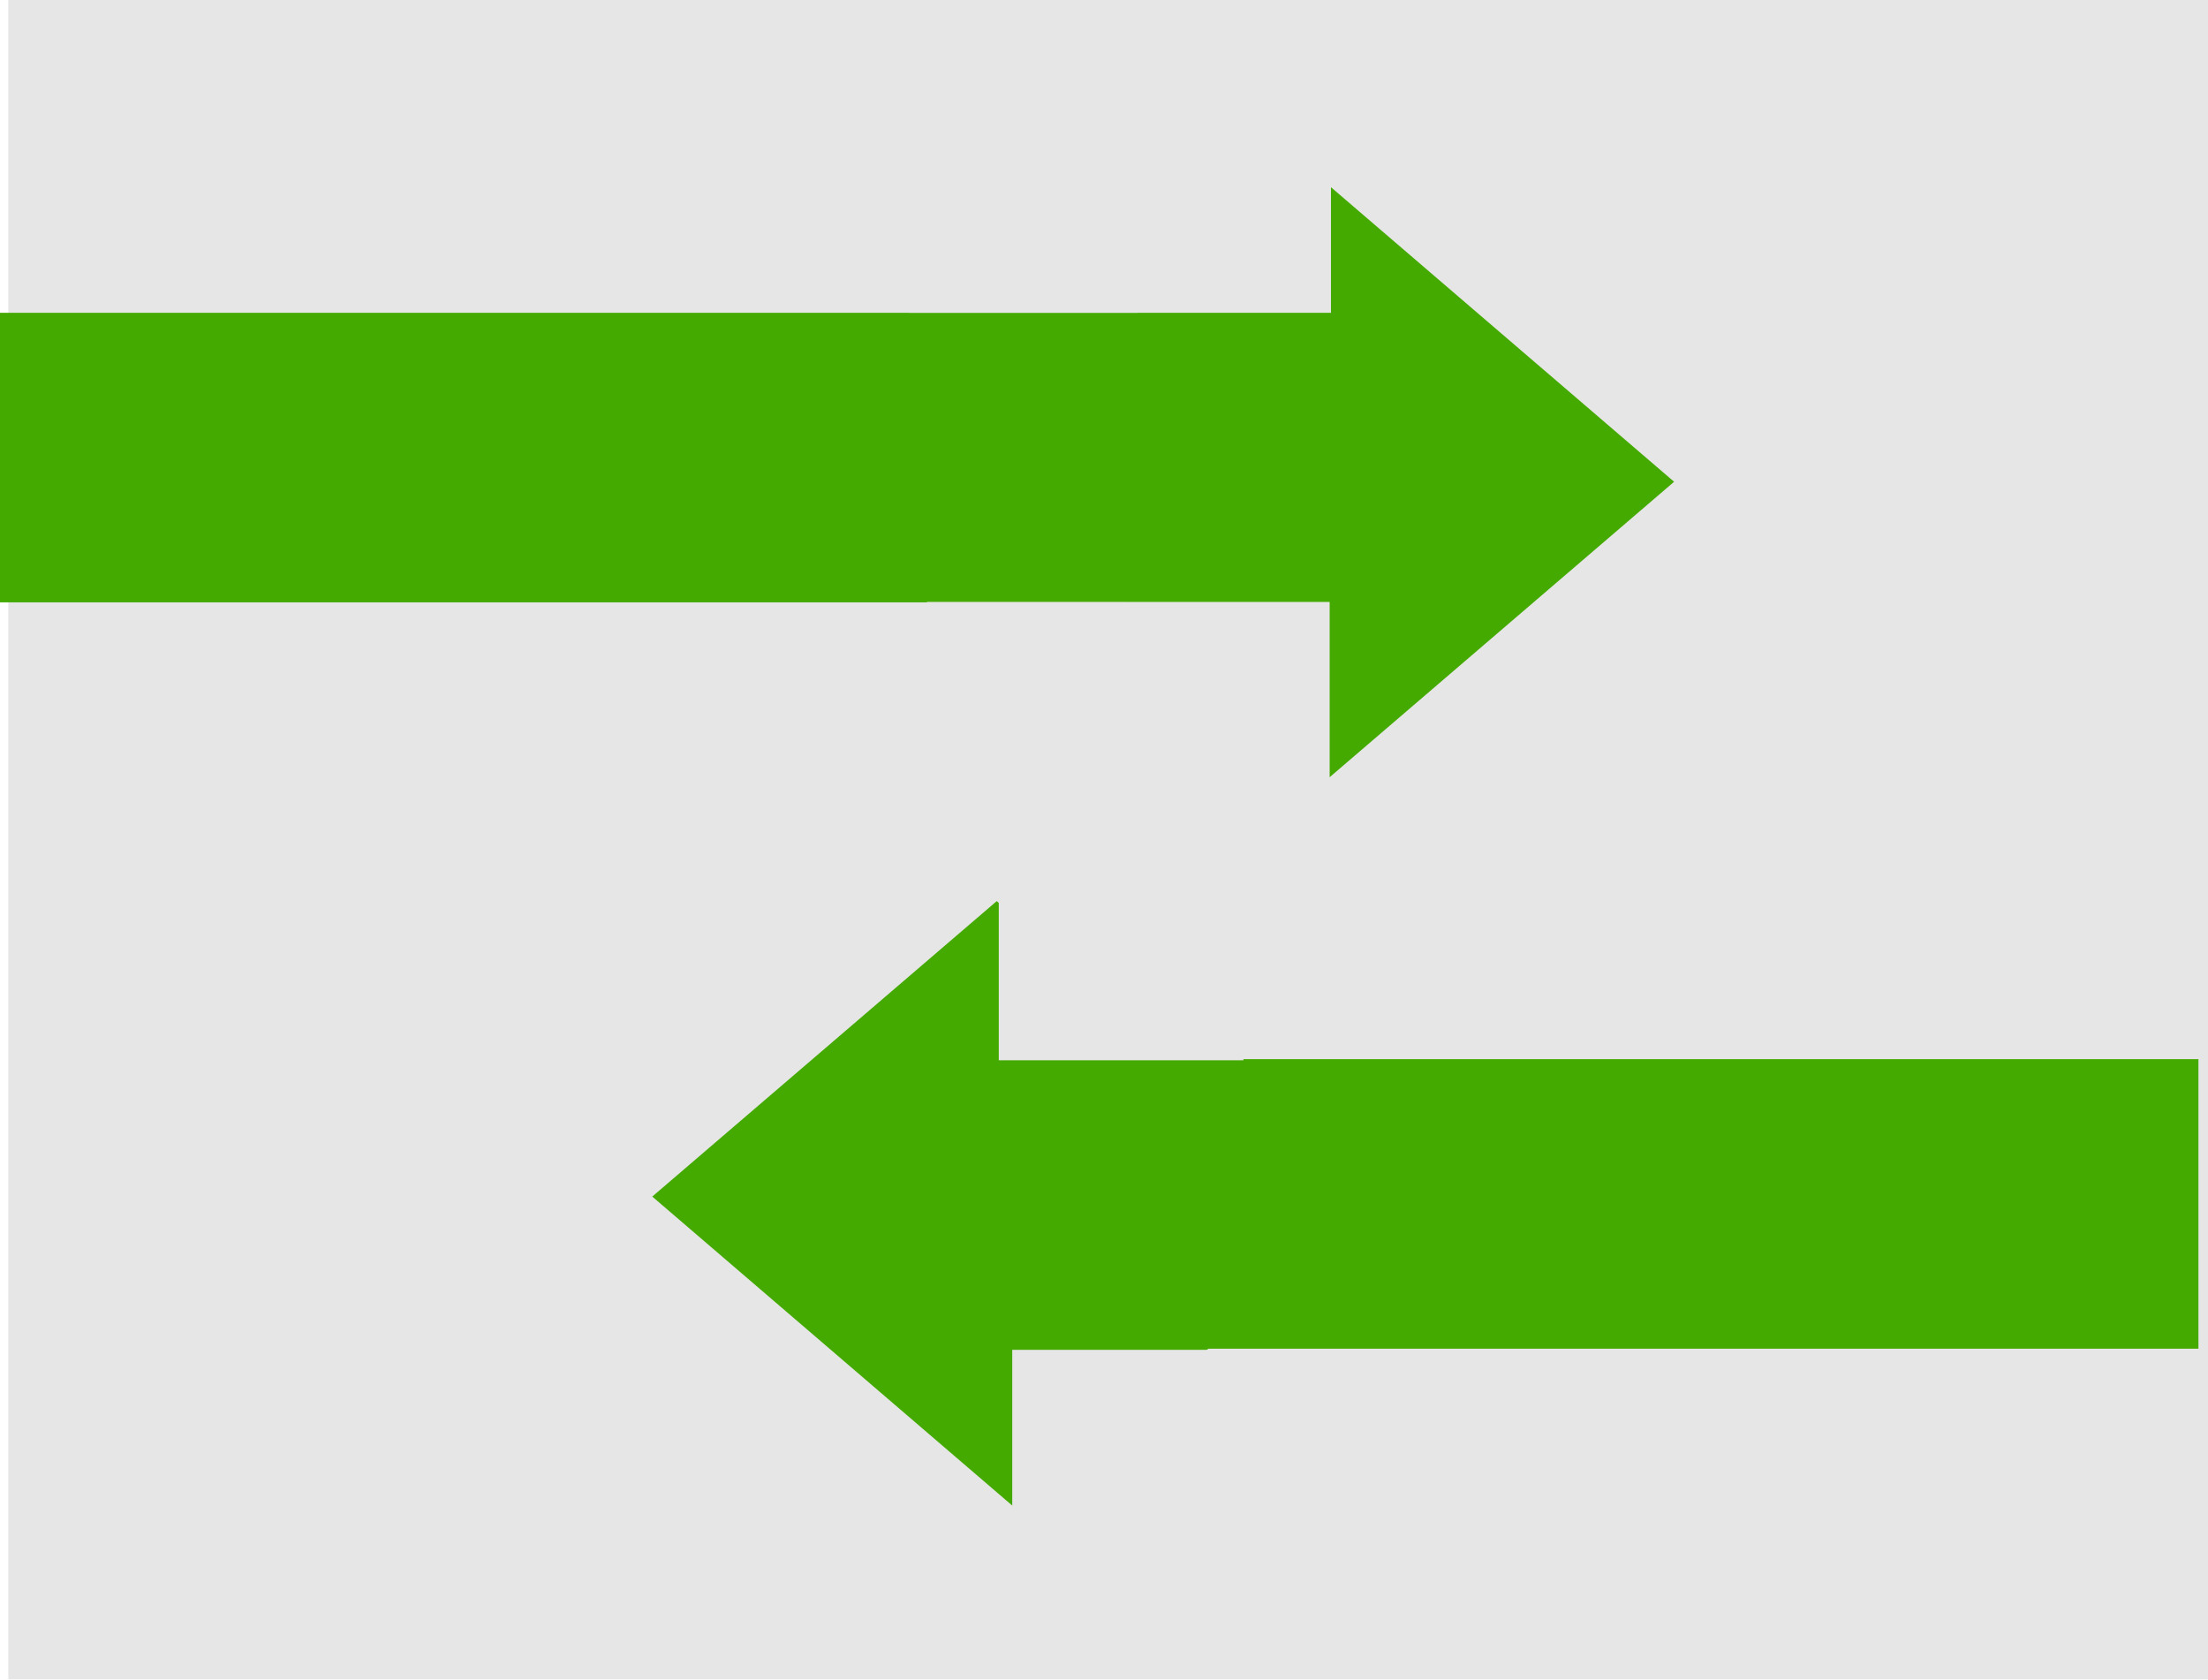
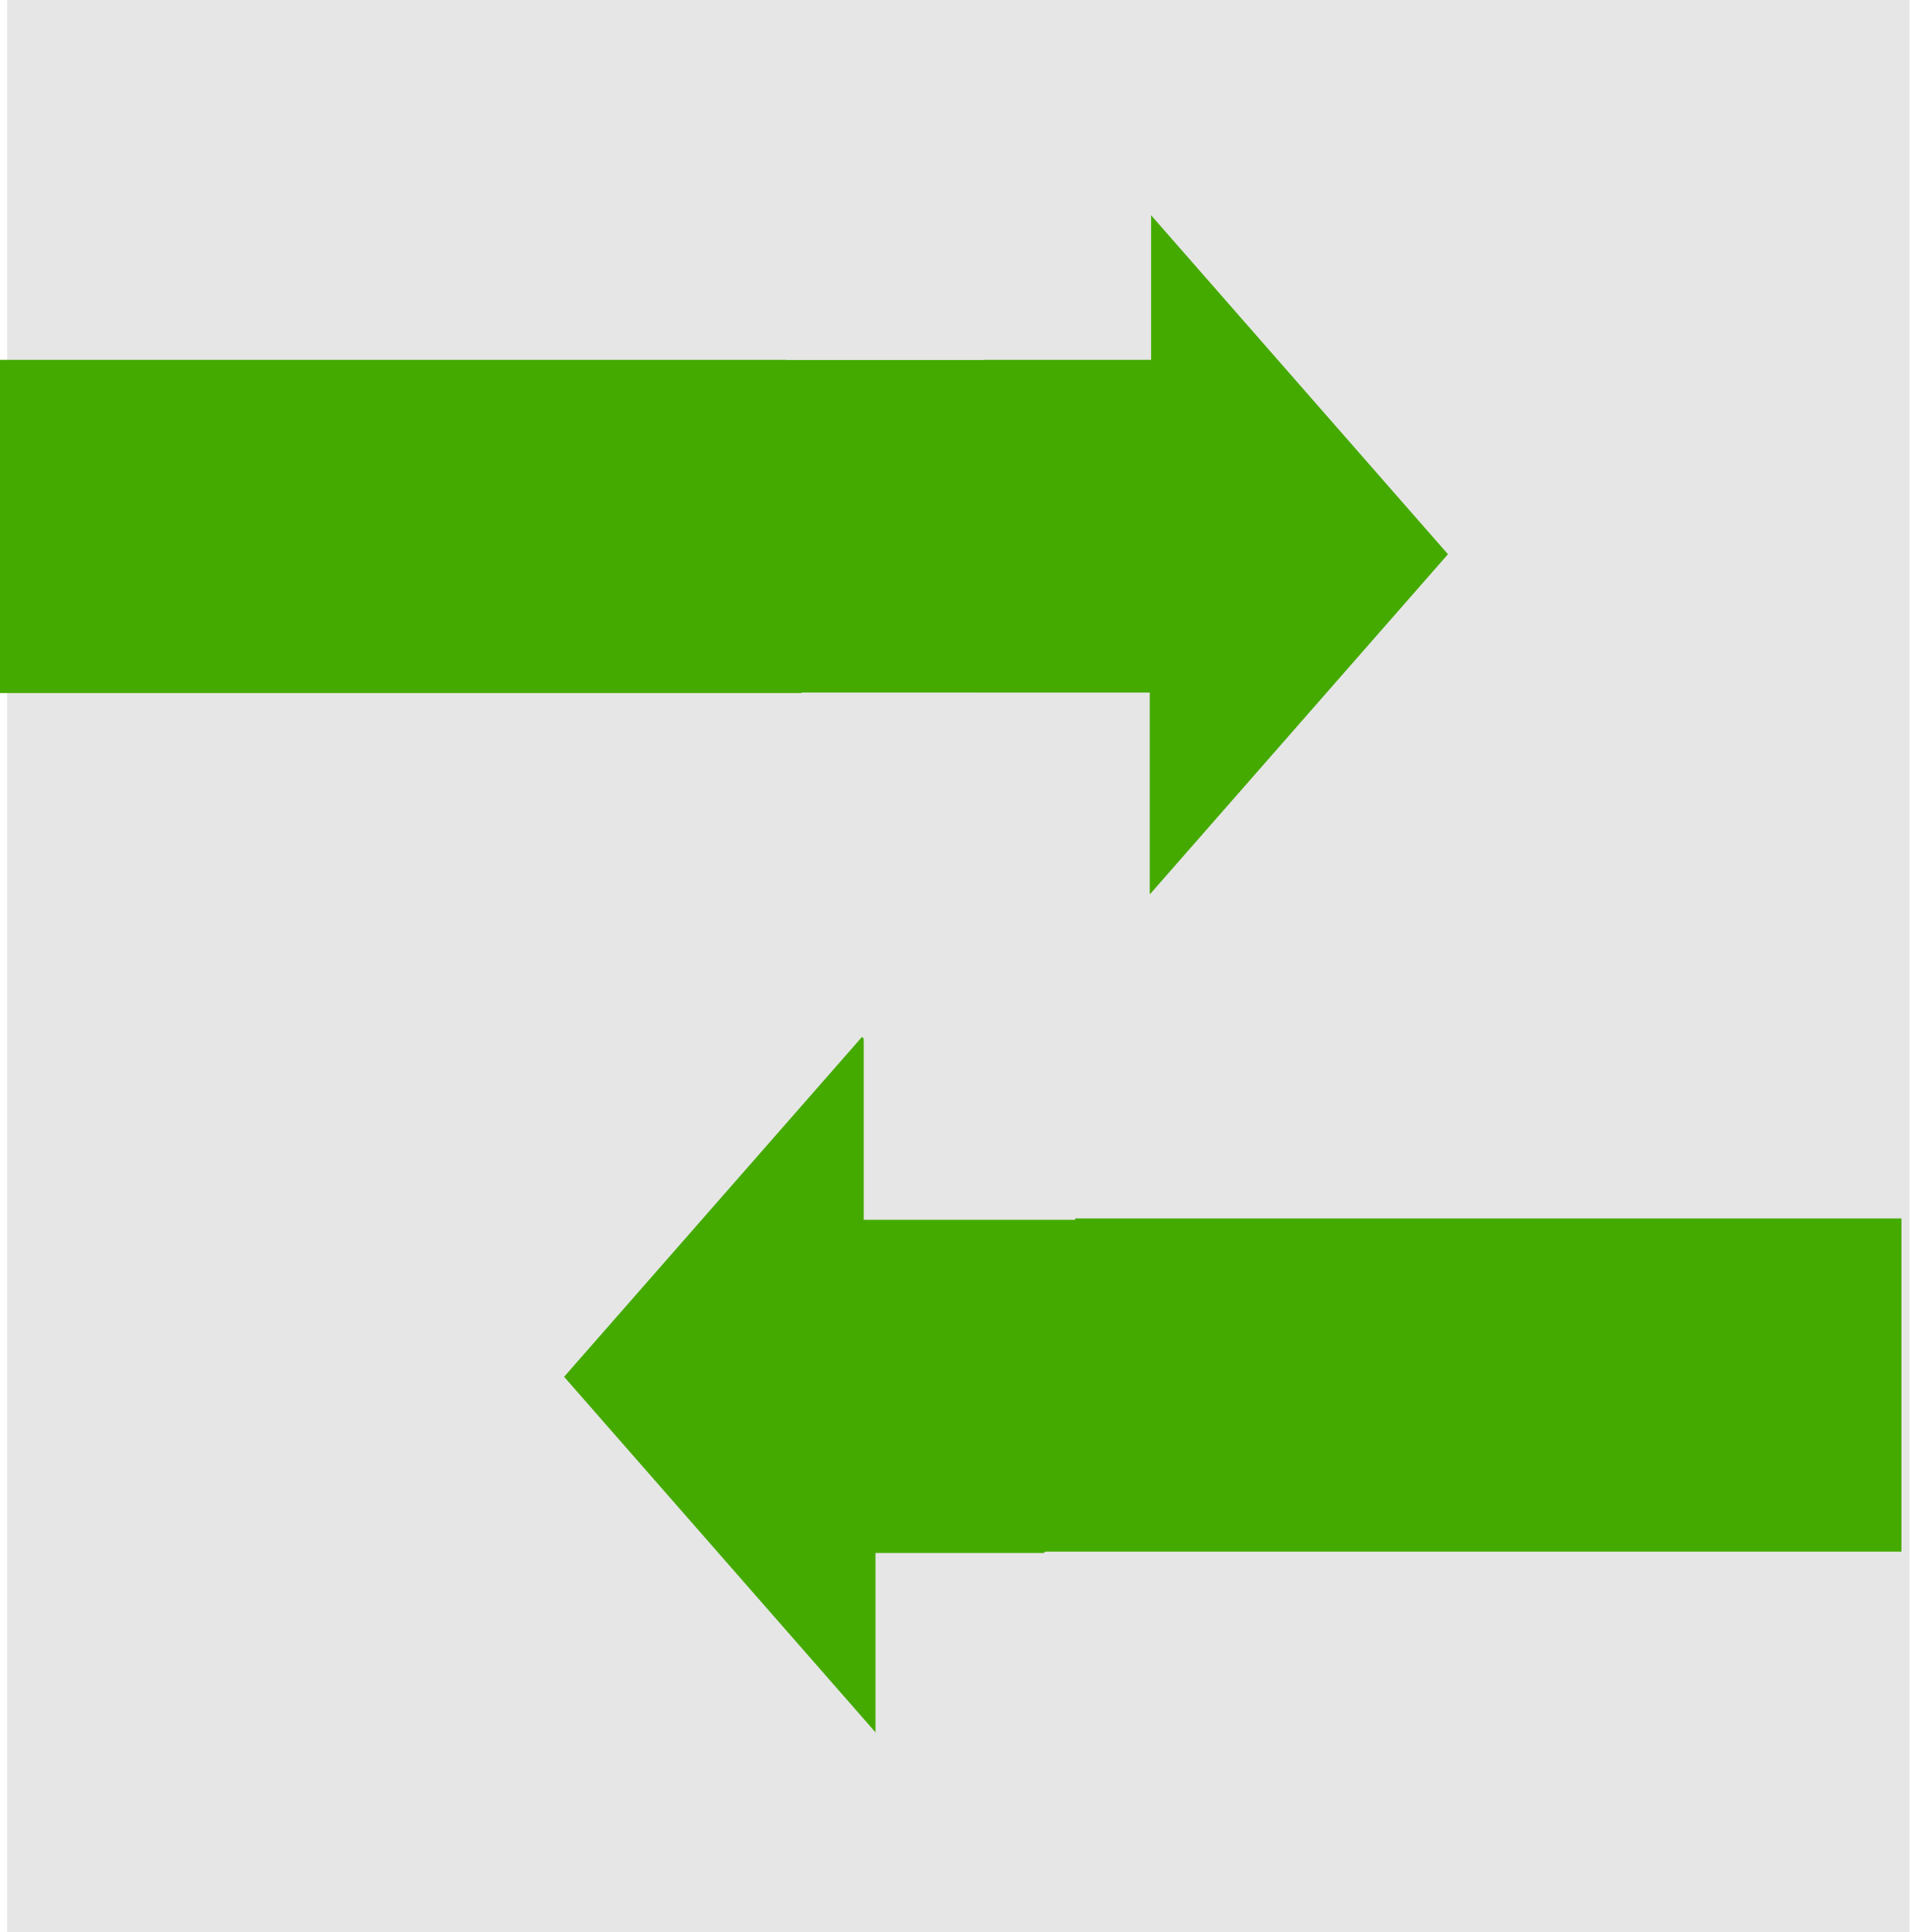
- <svg xmlns="http://www.w3.org/2000/svg" width="185.919mm" height="141.386mm" viewBox="0 0 185.919 141.386" version="1.1" id="svg8">
+ <svg xmlns="http://www.w3.org/2000/svg" width="8.452mm" height="8.553mm" viewBox="0 0 8.452 8.553" version="1.1" id="svg8">
  <defs id="defs2" />
-   <g id="layer1" transform="translate(-13.41816,-8.159922)">
-     <rect style="fill:#e6e6e6;fill-opacity:1;stroke-width:0.265" id="rect12" width="185.218" height="141.386" x="14.119" y="8.16" />
-     <rect style="fill:#44aa00;fill-opacity:1;stroke-width:0.265" id="rect16" width="107.534" height="24.379" x="13.418" y="34.496" />
-     <rect style="fill:#44aa00;fill-opacity:1;stroke-width:0.265" id="rect16-3" width="107.534" height="24.379" x="90.998" y="97.334" />
-     <rect style="fill:#44aa00;fill-opacity:1;stroke-width:0.247" id="rect37" width="40.673" height="38.21" x="98.43" y="-64.325" transform="matrix(0.7588268,0.6512925,-0.7590822,0.6509947,0,0)" />
-     <rect style="fill:#44aa00;fill-opacity:1;stroke-width:0.247" id="rect37-7" width="40.673" height="38.21" x="128.652" y="0.369" transform="matrix(0.7588268,0.6512925,-0.7590822,0.6509947,0,0)" />
-     <rect style="fill:#e6e6e6;fill-opacity:1;stroke-width:0.265" id="rect82" width="35.53" height="20.6" x="89.958" y="13.896" />
-     <rect style="fill:#e6e6e6;fill-opacity:1;stroke-width:0.27" id="rect84" width="33.908" height="14.755" x="91.47" y="58.841" />
-     <rect style="fill:#e6e6e6;fill-opacity:1;stroke-width:0.265" id="rect91" width="20.6" height="18.71" x="97.518" y="78.719" />
-     <rect style="fill:#e6e6e6;fill-opacity:1;stroke-width:0.265" id="rect93" width="35.53" height="14.93" x="98.652" y="121.808" />
+   <g id="layer1" transform="translate(-190.8851,-8.159922)">
+     <rect style="fill:#e6e6e6;fill-opacity:1;stroke-width:0.014" id="rect12" width="8.42" height="8.553" x="190.917" y="8.16" />
+     <rect style="fill:#44aa00;fill-opacity:1;stroke-width:0.014" id="rect16" width="4.889" height="1.475" x="190.885" y="9.753" />
+     <rect style="fill:#44aa00;fill-opacity:1;stroke-width:0.014" id="rect16-3" width="4.889" height="1.475" x="194.412" y="13.554" />
+     <rect style="fill:#44aa00;fill-opacity:1;stroke-width:0.013" id="rect37" width="2.13" height="2.001" x="154.612" y="-142.684" transform="matrix(0.6587659,0.752348,-0.6590619,0.7520887,0,0)" />
+     <rect style="fill:#44aa00;fill-opacity:1;stroke-width:0.013" id="rect37-7" width="2.13" height="2.001" x="156.195" y="-139.296" transform="matrix(0.6587659,0.752348,-0.6590619,0.7520887,0,0)" />
+     <rect style="fill:#e6e6e6;fill-opacity:1;stroke-width:0.014" id="rect82" width="1.615" height="1.246" x="194.365" y="8.507" />
+     <rect style="fill:#e6e6e6;fill-opacity:1;stroke-width:0.014" id="rect84" width="1.541" height="0.893" x="194.433" y="11.226" />
+     <rect style="fill:#e6e6e6;fill-opacity:1;stroke-width:0.014" id="rect91" width="0.936" height="1.132" x="194.708" y="12.428" />
+     <rect style="fill:#e6e6e6;fill-opacity:1;stroke-width:0.014" id="rect93" width="1.615" height="0.903" x="194.76" y="15.035" />
  </g>
</svg>
